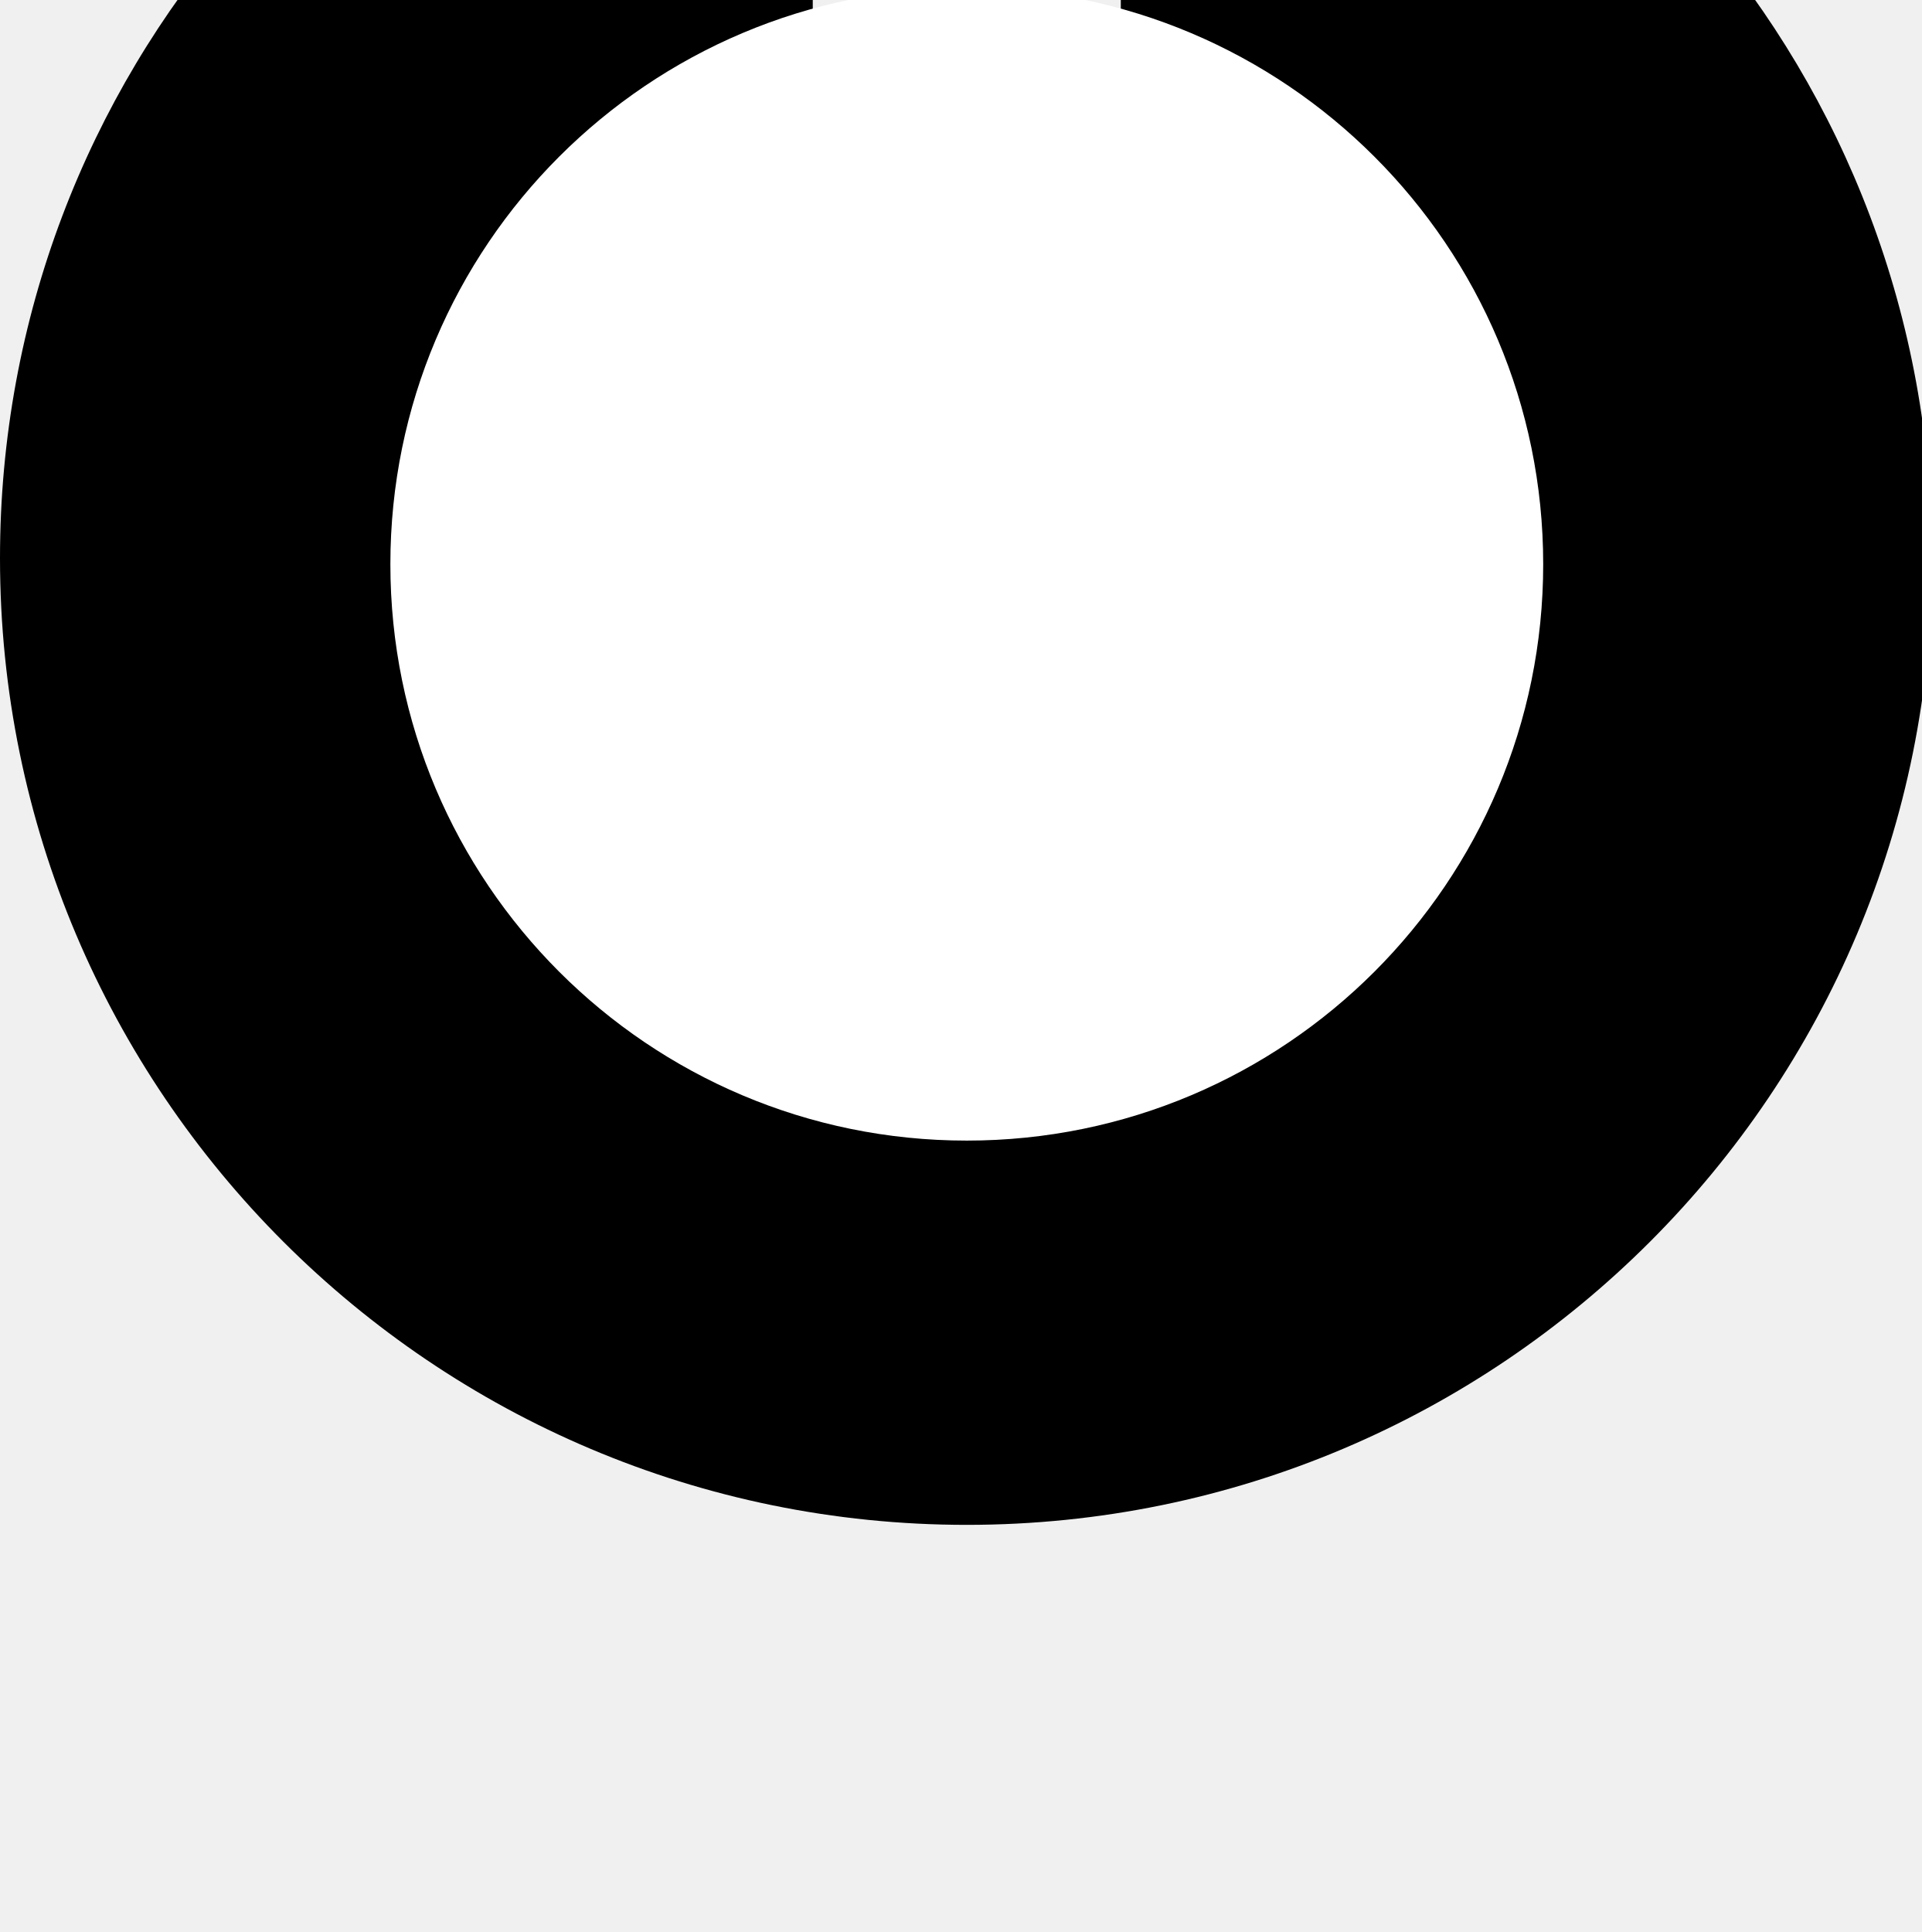
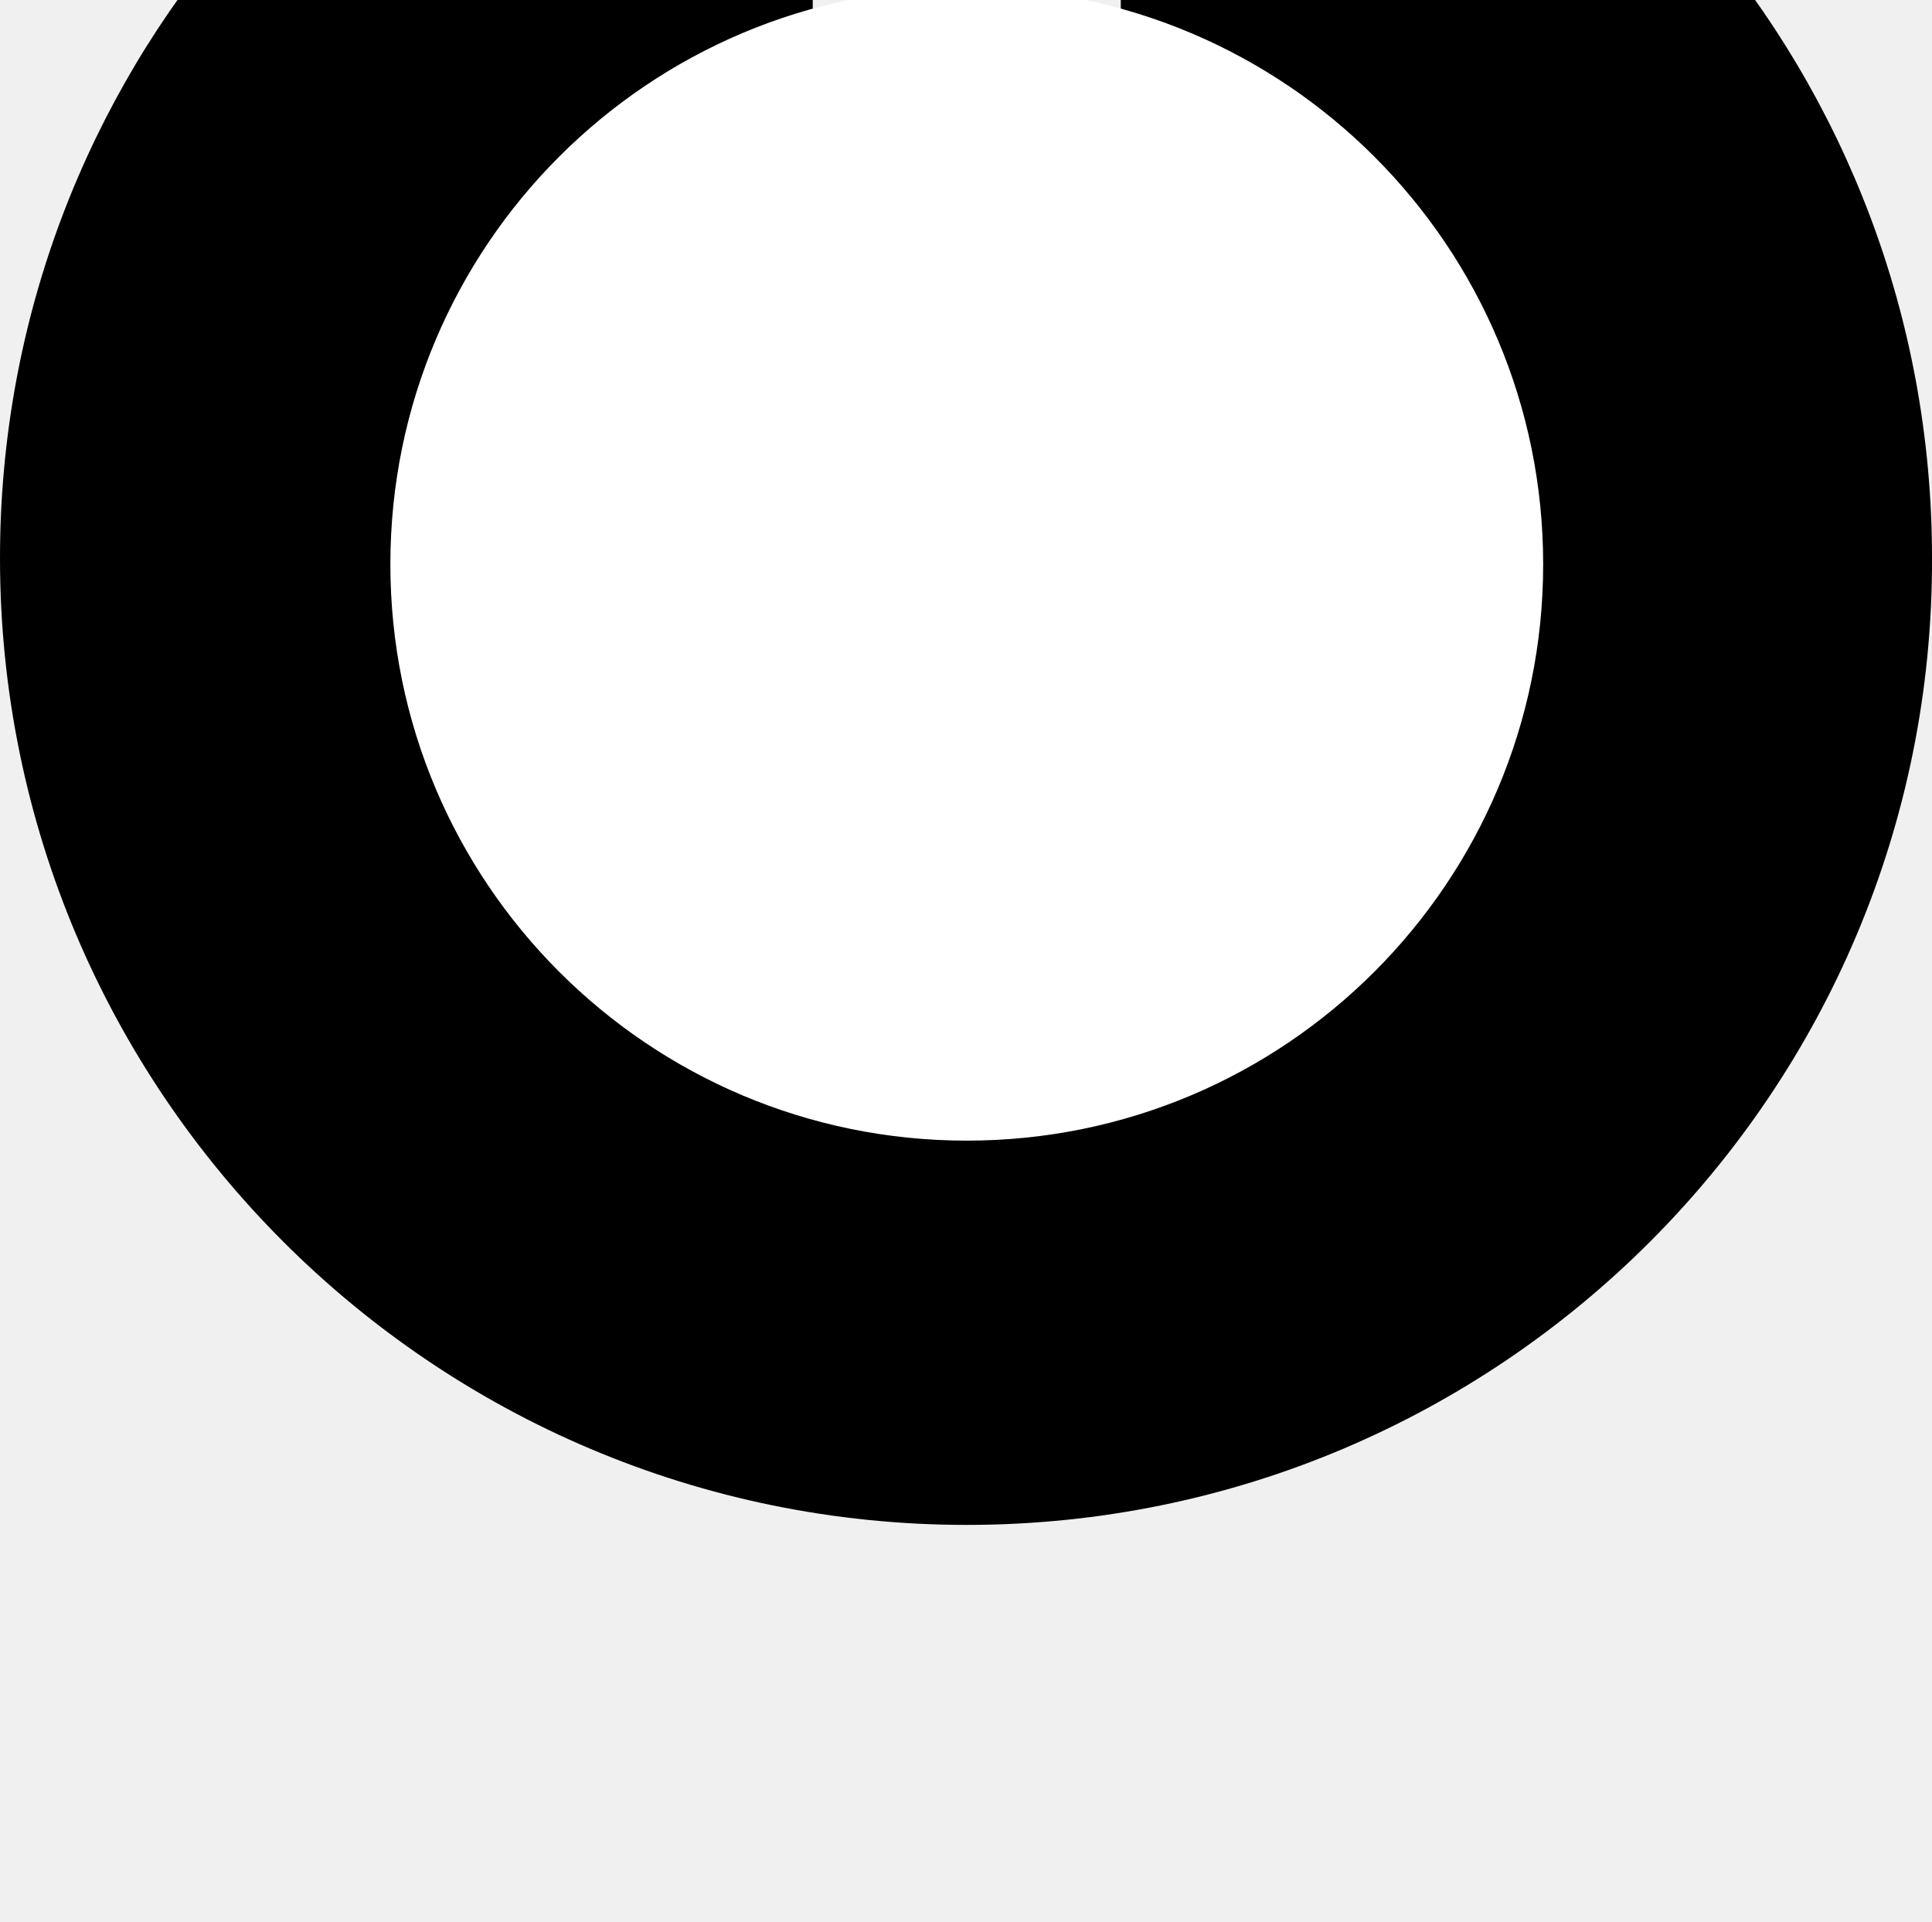
- <svg viewBox="0 0 126 126.7" transform="rotate(270 50 50)">
+ <svg transform="rotate(270 50 50)">
  <g>
    <path d="M99.4,73.5H126c-4.9,30.2-31,53.2-62.6,53.2C28.4,126.8,0,98.4,0,63.4S28.4,0,63.4,0C95,0,121.1,23.1,126,53.3H69.4V73.5z" />
    <circle style="fill:#FFFFFF;" cx="63" cy="63.4" r="37.8" />
  </g>
</svg>
